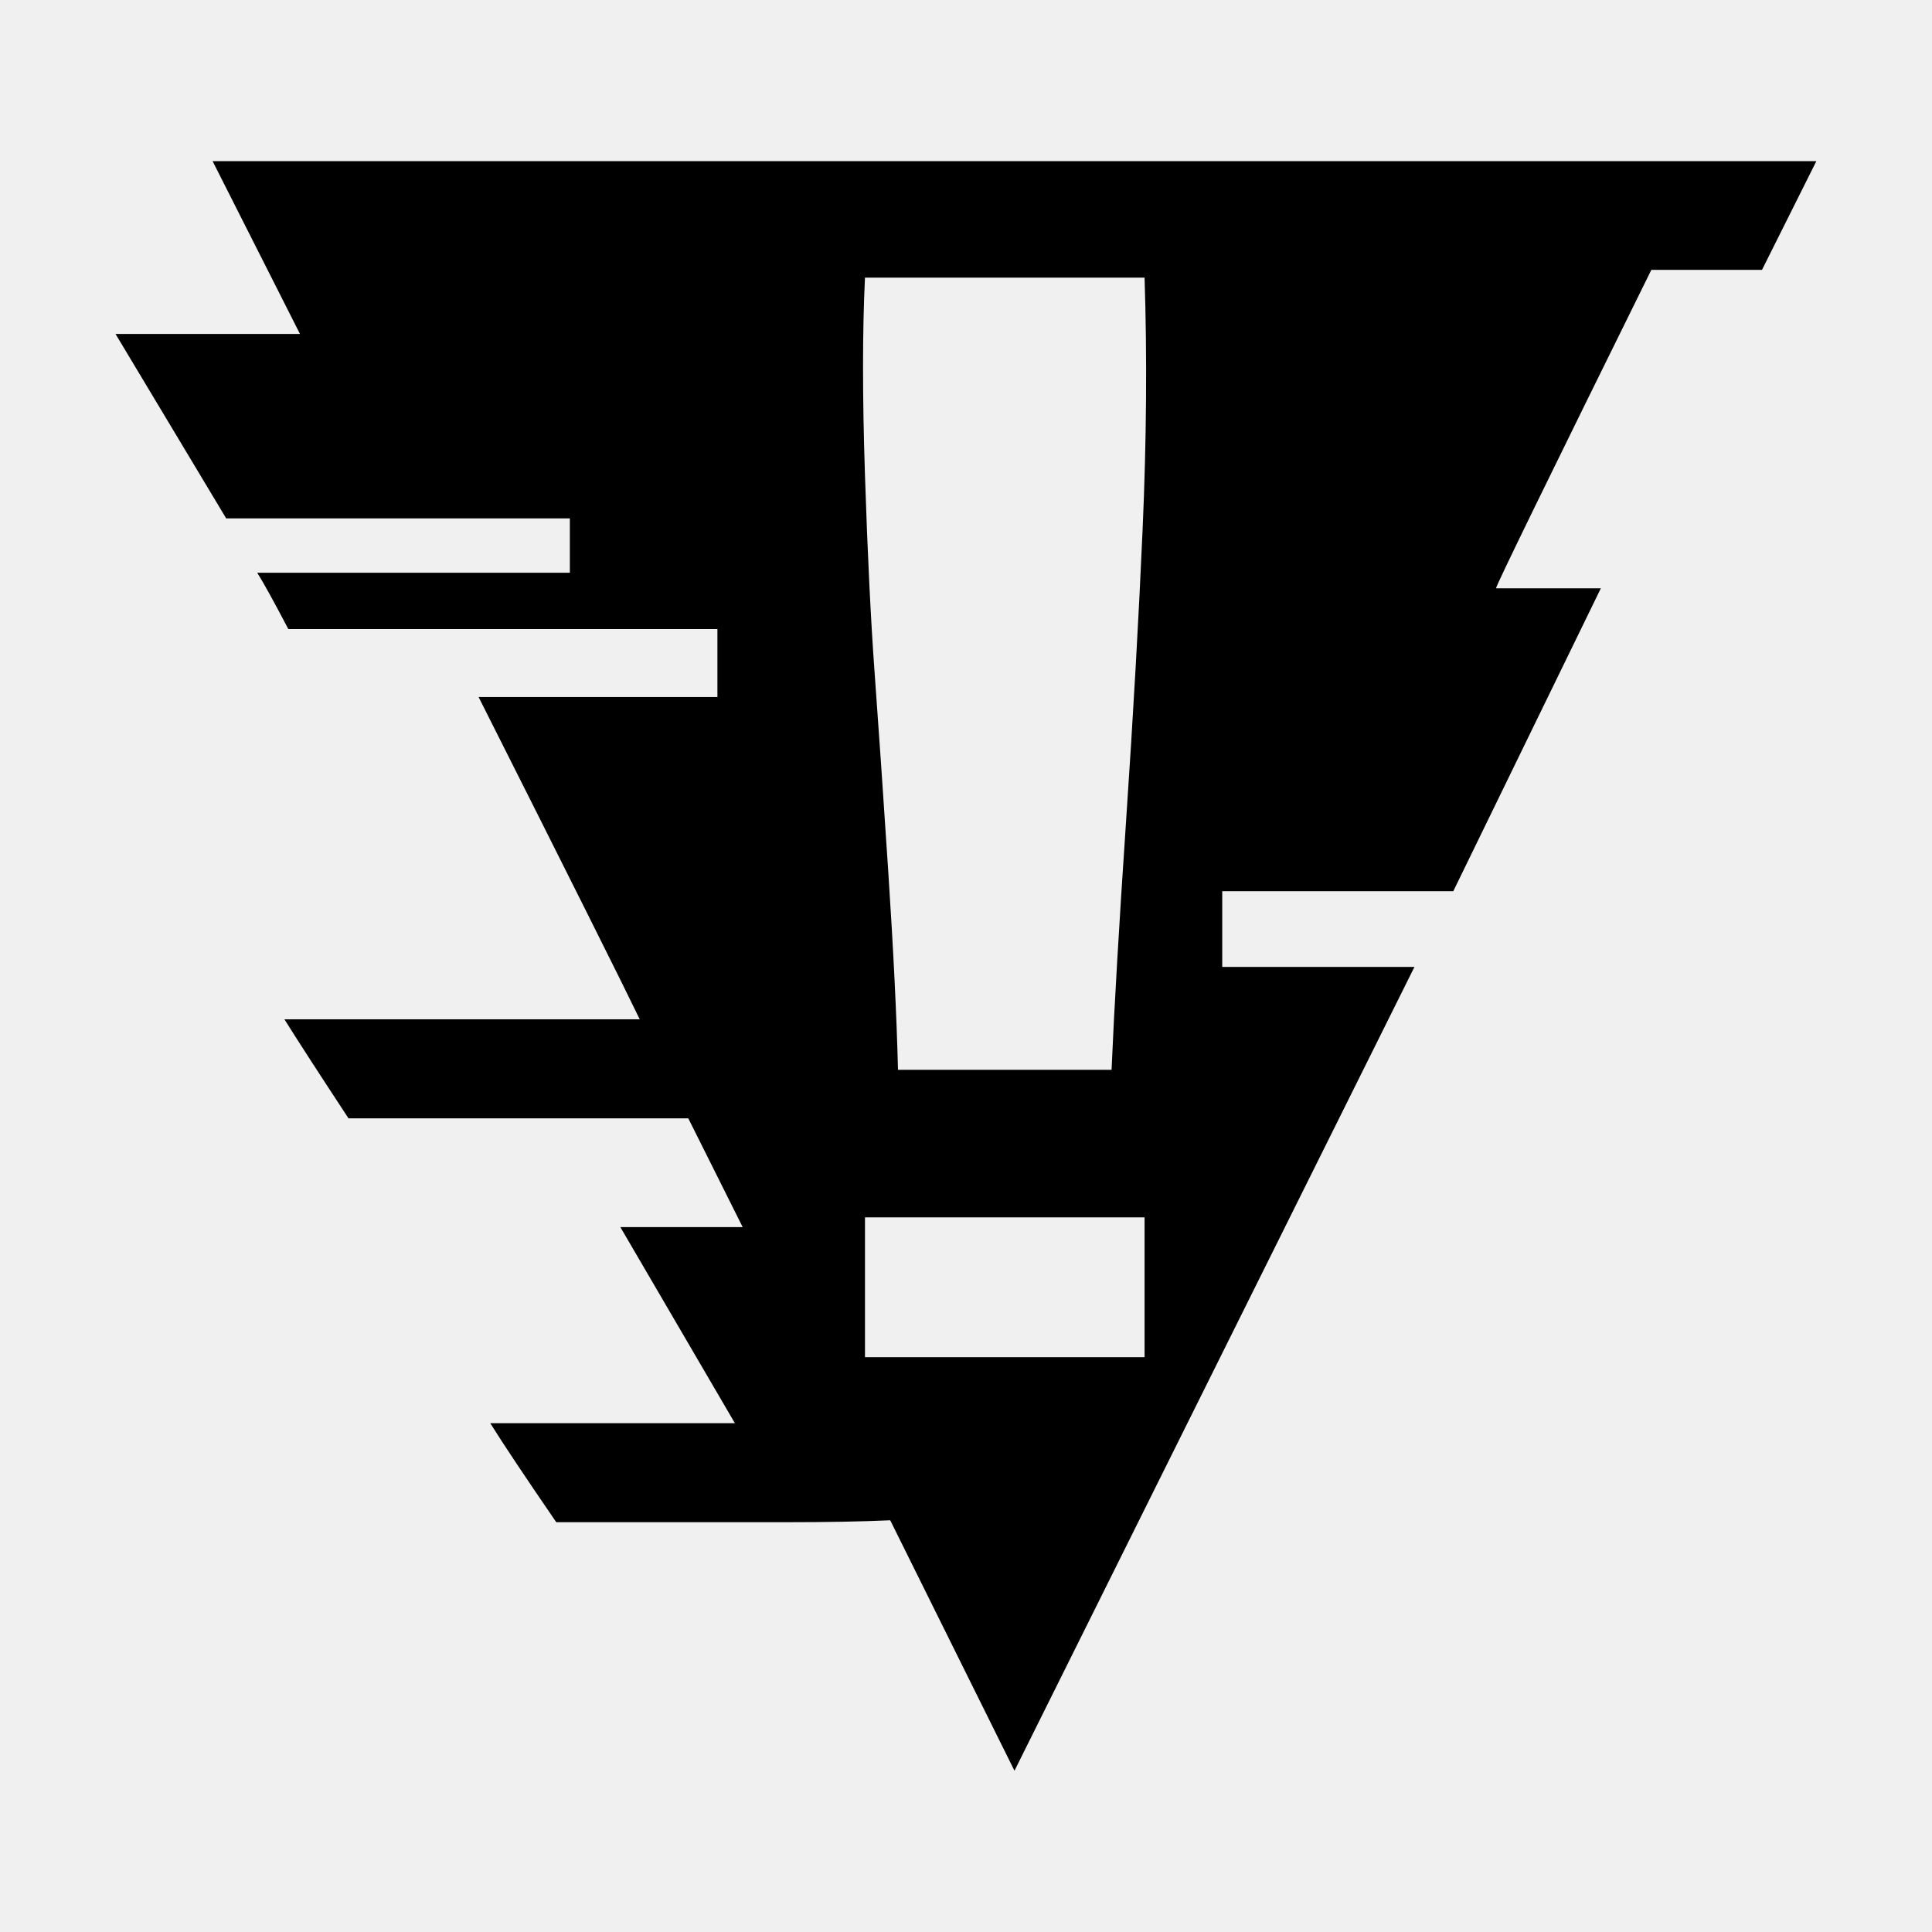
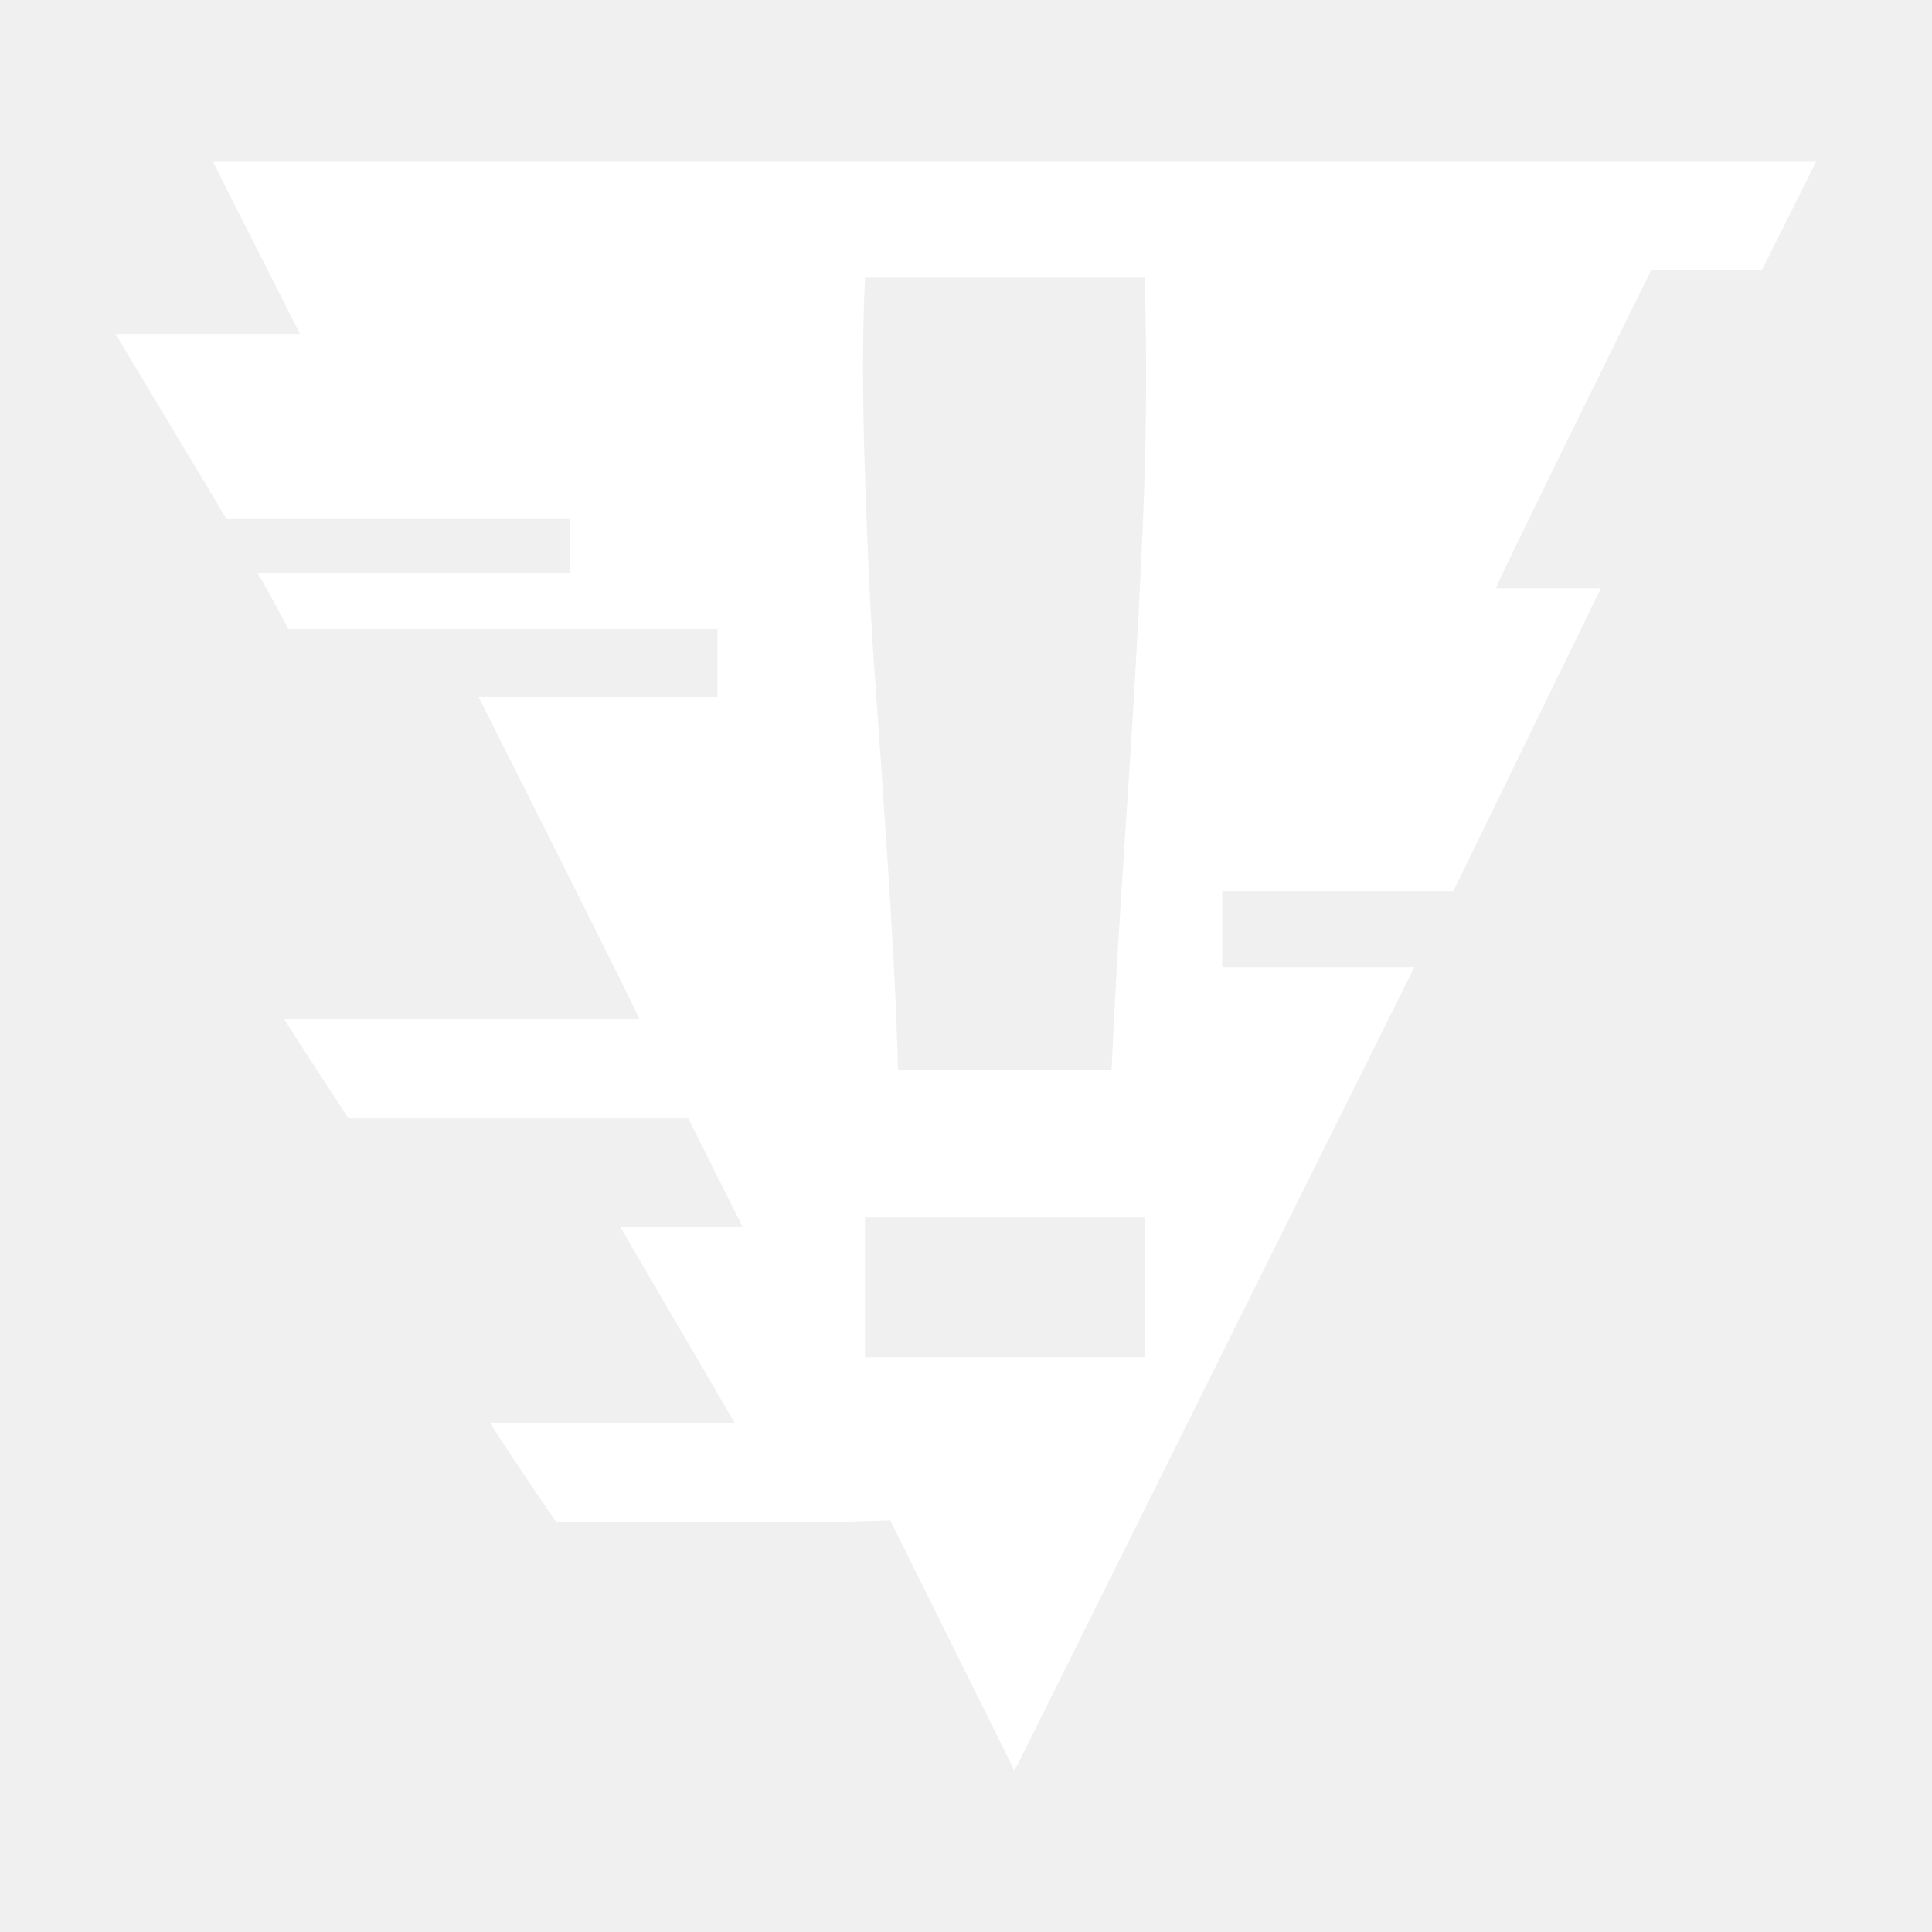
<svg xmlns="http://www.w3.org/2000/svg" width="100%" height="100%" viewBox="0 0 5867 5867" version="1.1" xml:space="preserve" style="fill-rule:evenodd;clip-rule:evenodd;stroke-linejoin:round;stroke-miterlimit:2;">
-   <path d="M5350.75,819.564l-336.081,0c-314.461,636.784 -471.691,959.107 -471.691,966.969l318.392,-0l-448.108,919.799l-701.641,-0l-0,229.949l583.718,0l-1214.61,2441.01l-377.353,-760.603c-86.477,3.931 -191.625,5.897 -315.444,5.897l-698.694,-0c-94.338,-137.577 -161.161,-237.812 -200.469,-300.704l742.915,0l-347.873,-595.511l371.457,0c-90.407,-180.815 -145.438,-290.876 -165.092,-330.184l-1031.83,-0c-90.407,-137.577 -155.265,-237.811 -194.572,-300.704l1079,0c-51.1,-106.13 -214.227,-432.384 -489.381,-978.76l725.226,-0l0,-206.365l-1303.05,-0c-43.239,-82.546 -74.685,-139.542 -94.338,-170.989l949.279,0l0,-165.092l-1043.62,0l-336.08,-560.134l560.134,0l-265.327,-524.757l4870.22,0l-165.092,330.184Zm-1874.98,23.585l-849.045,0c-7.862,161.161 -7.862,361.63 -0,601.407c7.861,239.777 17.688,440.246 29.48,601.407c11.793,161.162 25.55,361.631 41.273,601.407c15.723,239.777 25.55,440.246 29.481,601.407l648.576,0c7.862,-184.746 22.602,-437.297 44.221,-757.655c21.62,-320.357 38.325,-615.164 50.118,-884.422c11.792,-269.257 13.757,-523.774 5.896,-763.551Zm-849.045,3278.26l849.045,0l-0,-424.523l-849.045,0l-0,424.523Z" style="fill-rule:nonzero;" />
+   <path d="M5350.75,819.564l-336.081,0c-314.461,636.784 -471.691,959.107 -471.691,966.969l318.392,-0l-448.108,919.799l-701.641,-0l-0,229.949l583.718,0l-1214.61,2441.01l-377.353,-760.603c-86.477,3.931 -191.625,5.897 -315.444,5.897l-698.694,-0c-94.338,-137.577 -161.161,-237.812 -200.469,-300.704l742.915,0l-347.873,-595.511l371.457,0c-90.407,-180.815 -145.438,-290.876 -165.092,-330.184l-1031.83,-0c-90.407,-137.577 -155.265,-237.811 -194.572,-300.704l1079,0c-51.1,-106.13 -214.227,-432.384 -489.381,-978.76l725.226,-0l0,-206.365l-1303.05,-0c-43.239,-82.546 -74.685,-139.542 -94.338,-170.989l949.279,0l0,-165.092l-1043.62,0l-336.08,-560.134l560.134,0l-265.327,-524.757l4870.22,0l-165.092,330.184Zm-1874.98,23.585l-849.045,0c-7.862,161.161 -7.862,361.63 -0,601.407c7.861,239.777 17.688,440.246 29.48,601.407c11.793,161.162 25.55,361.631 41.273,601.407c15.723,239.777 25.55,440.246 29.481,601.407l648.576,0c7.862,-184.746 22.602,-437.297 44.221,-757.655c21.62,-320.357 38.325,-615.164 50.118,-884.422c11.792,-269.257 13.757,-523.774 5.896,-763.551Zm-849.045,3278.26l849.045,0l-0,-424.523l-849.045,0l-0,424.523Z" fill="#FFF" style="fill-rule:nonzero;" />
</svg>
